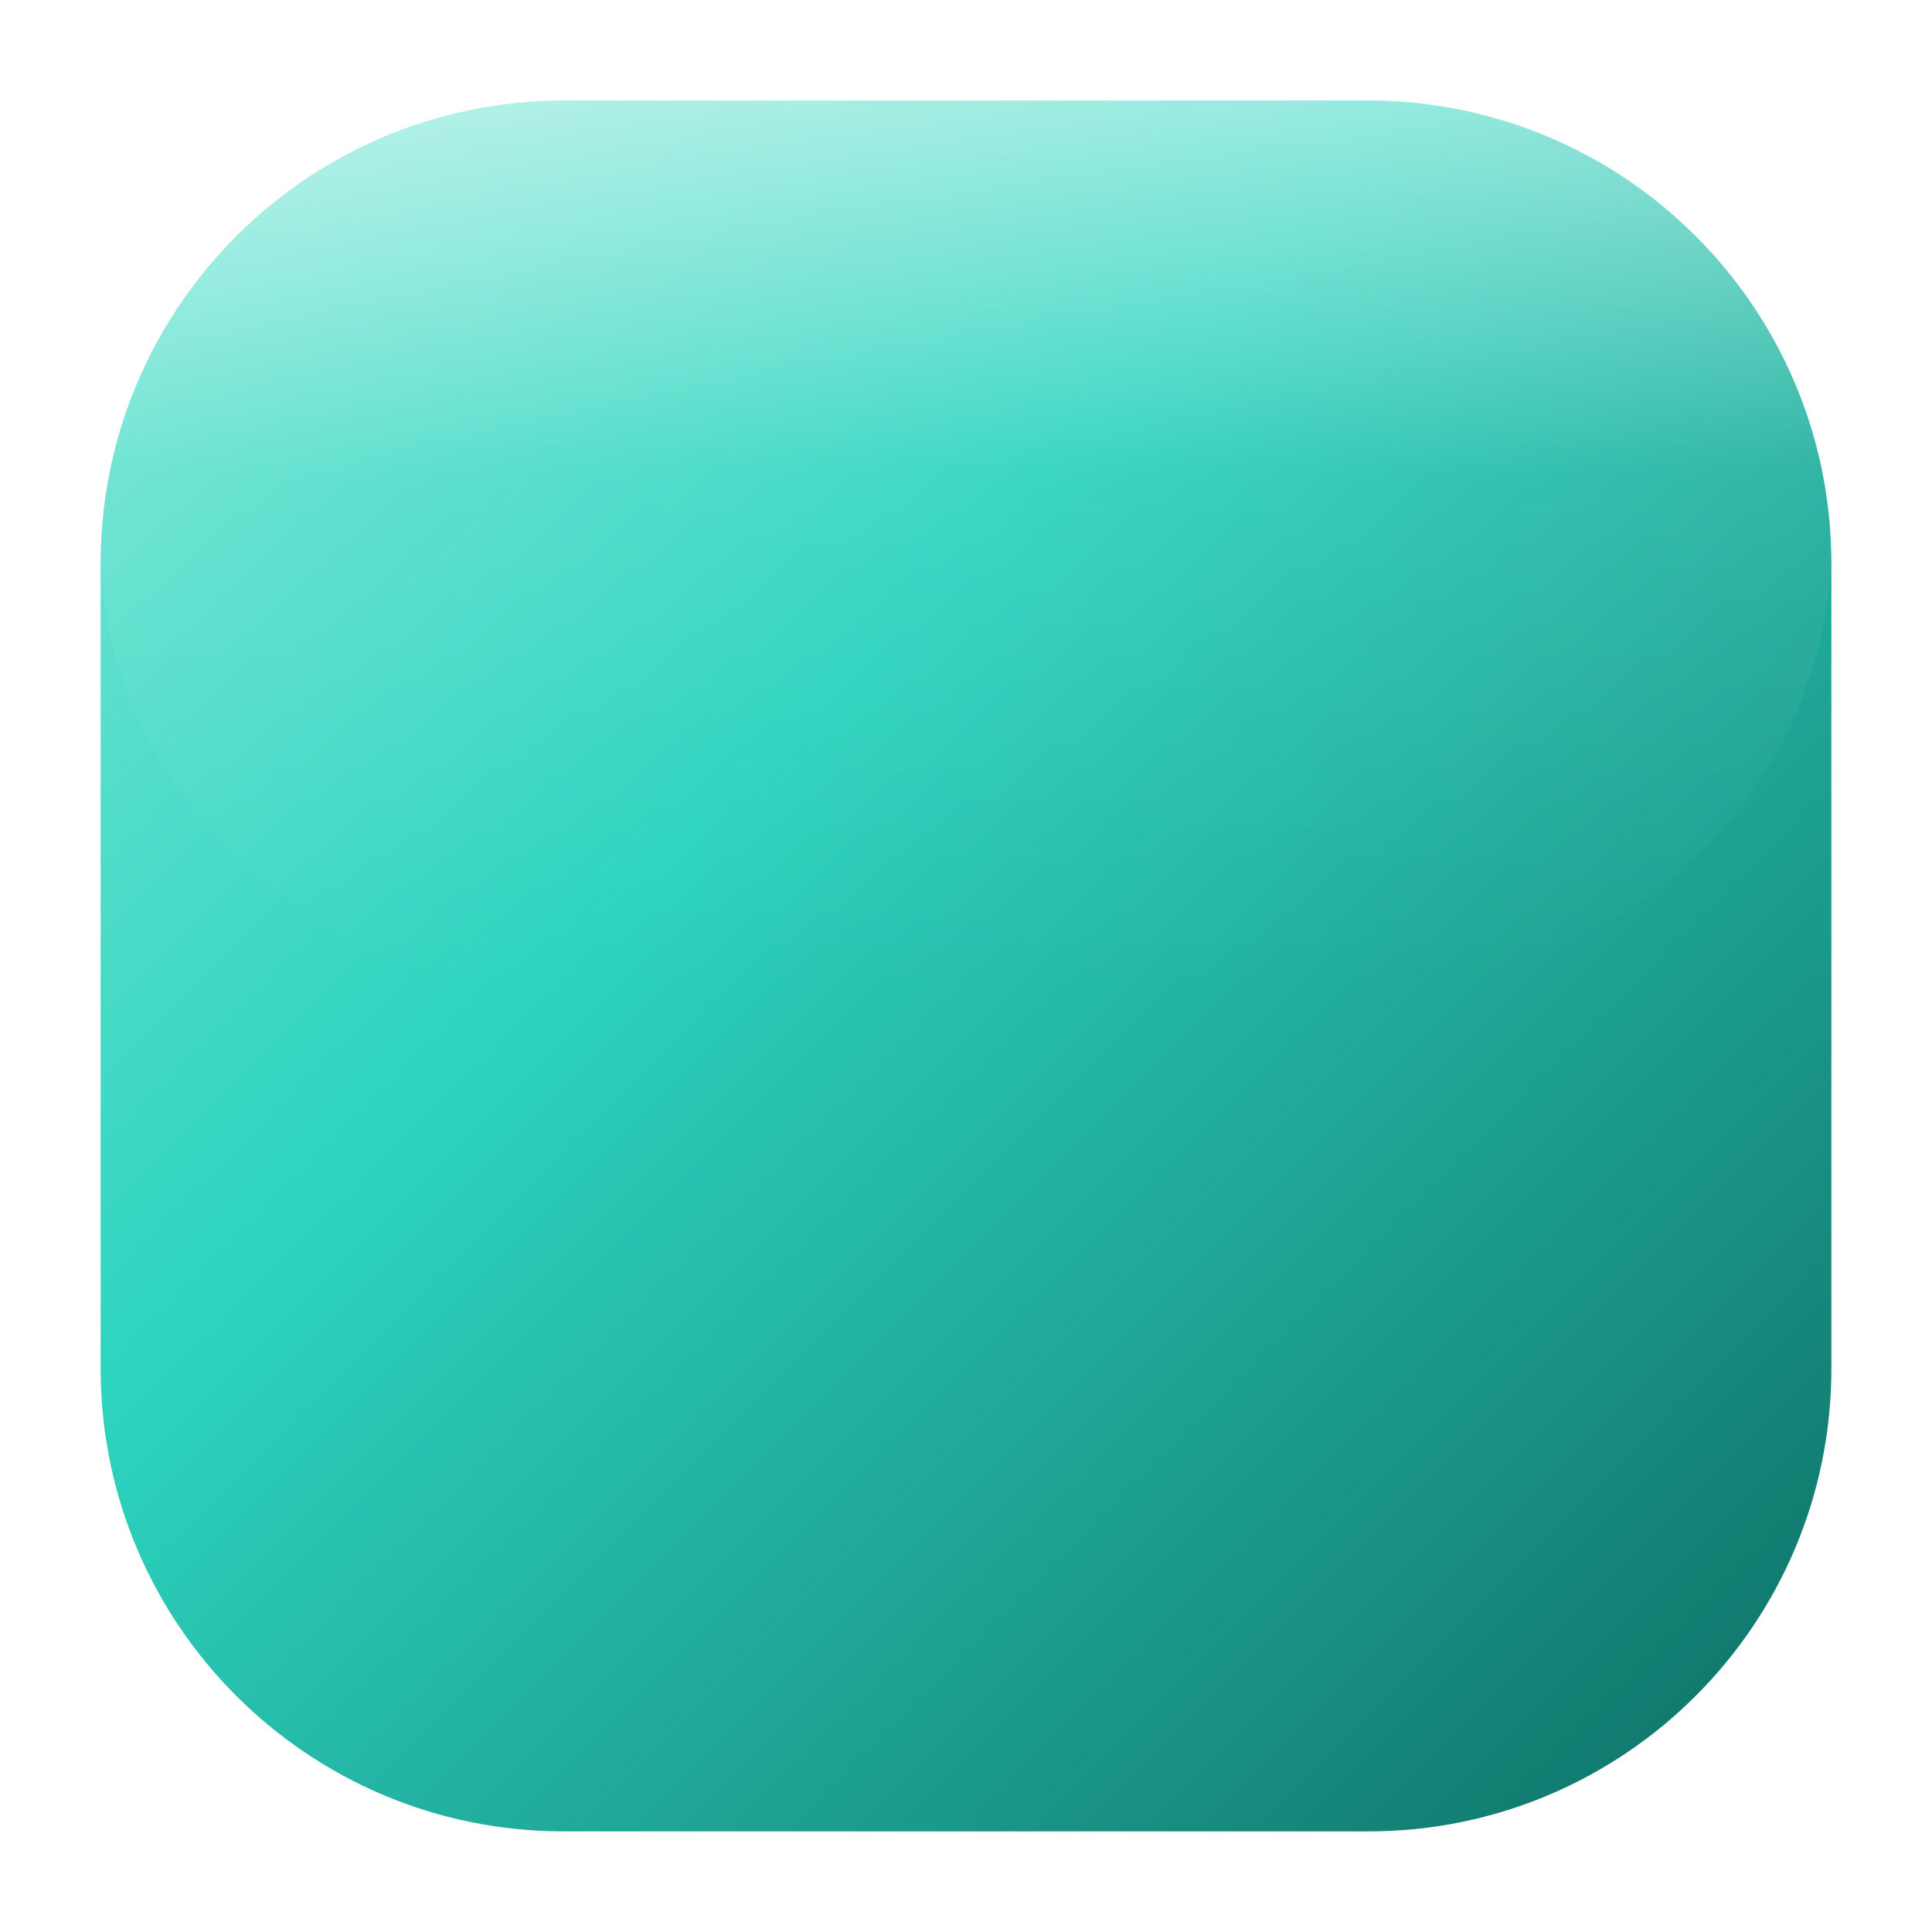
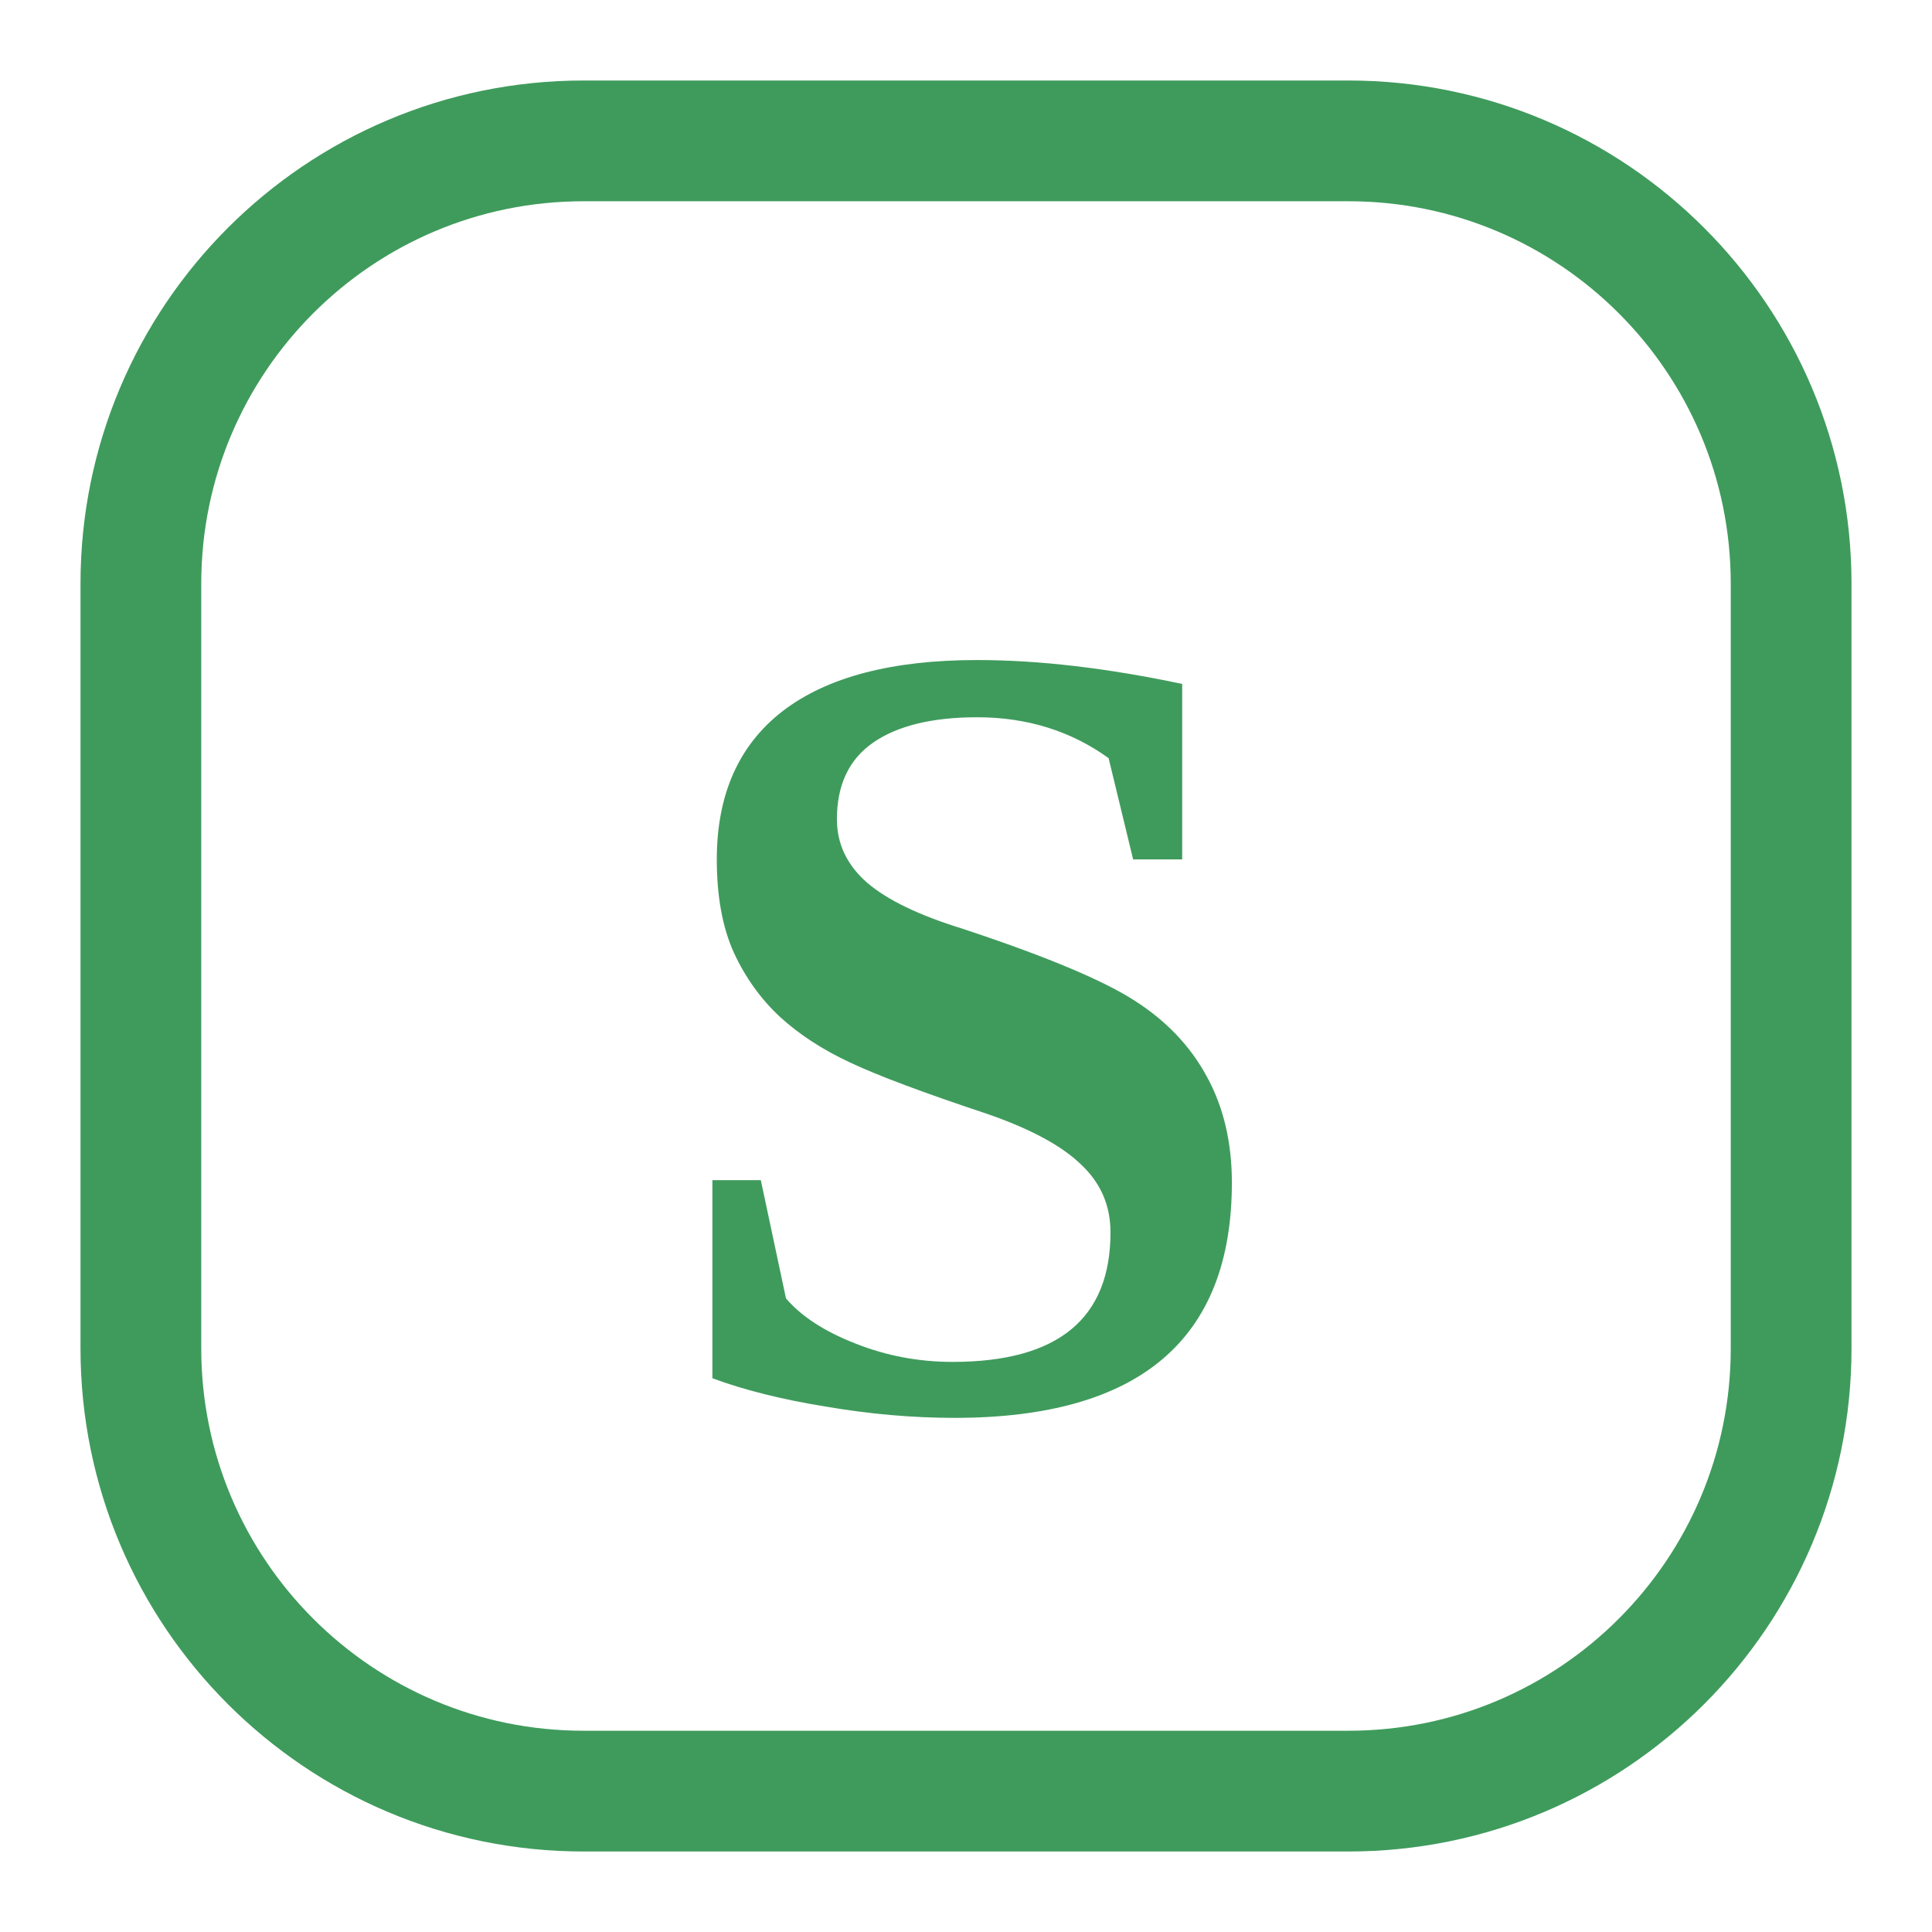
- <svg xmlns="http://www.w3.org/2000/svg" width="48" height="48" viewBox="0 0 48 48">
-   <defs>
-     <linearGradient id="g" x1="0%" y1="0%" x2="100%" y2="100%">
-       <stop offset="0%" stop-color="#7fe8d8" />
-       <stop offset="38%" stop-color="#2dd4bf" />
-       <stop offset="100%" stop-color="#0d6d63" />
-     </linearGradient>
-     <linearGradient id="h" x1="0%" y1="0%" x2="0%" y2="100%">
-       <stop offset="0%" stop-color="#fff" stop-opacity="0.5" />
-       <stop offset="42%" stop-color="#fff" stop-opacity="0.07" />
-       <stop offset="100%" stop-color="#fff" stop-opacity="0" />
-     </linearGradient>
-   </defs>
-   <rect x="2.5" y="2.5" width="43" height="43" rx="11.5" fill="url(#g)" />
-   <rect x="2.5" y="2.5" width="43" height="22" rx="11.5" fill="url(#h)" />
+ <svg xmlns="http://www.w3.org/2000/svg" viewBox="0 0 48 48" role="img" aria-label="Serenest">
+   <rect x="3.5" y="3.5" width="41" height="41" rx="11" fill="none" stroke="#3f9b5c" stroke-width="3" />
+   <text x="24" y="25.5" text-anchor="middle" dominant-baseline="central" font-family="Georgia, 'Times New Roman', serif" font-size="28" font-weight="700" fill="#3f9b5c">S</text>
</svg>
